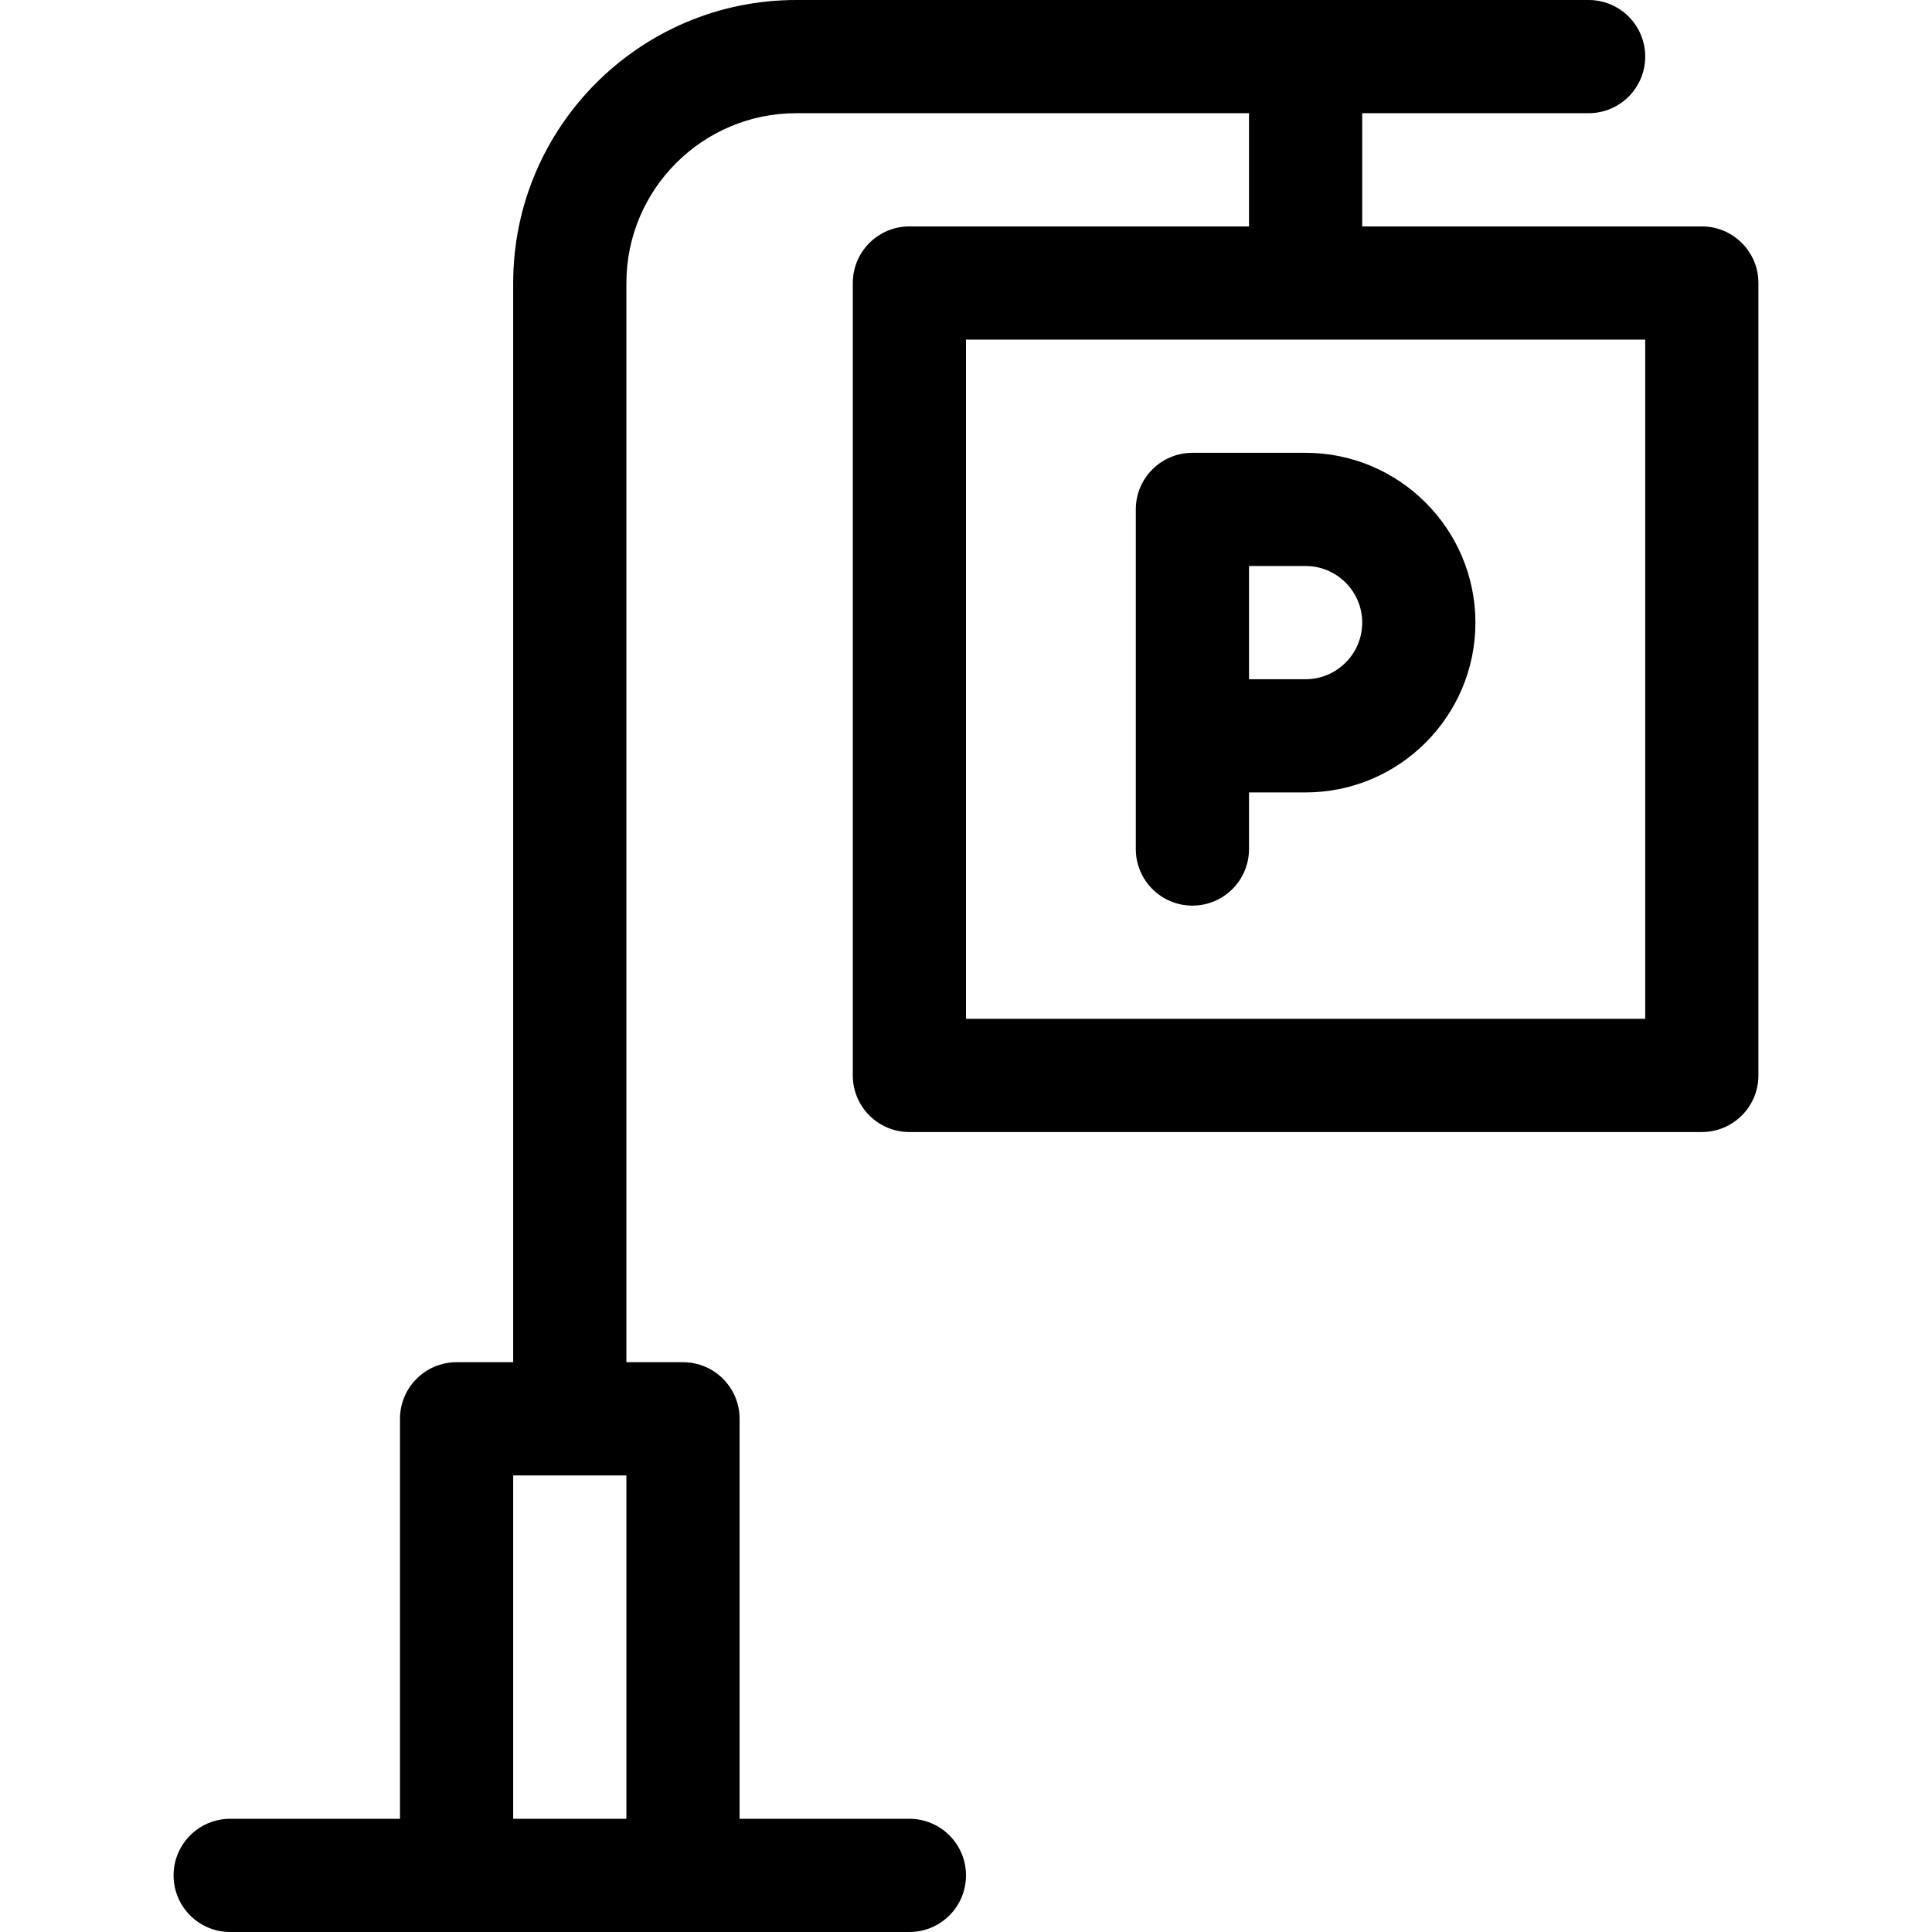
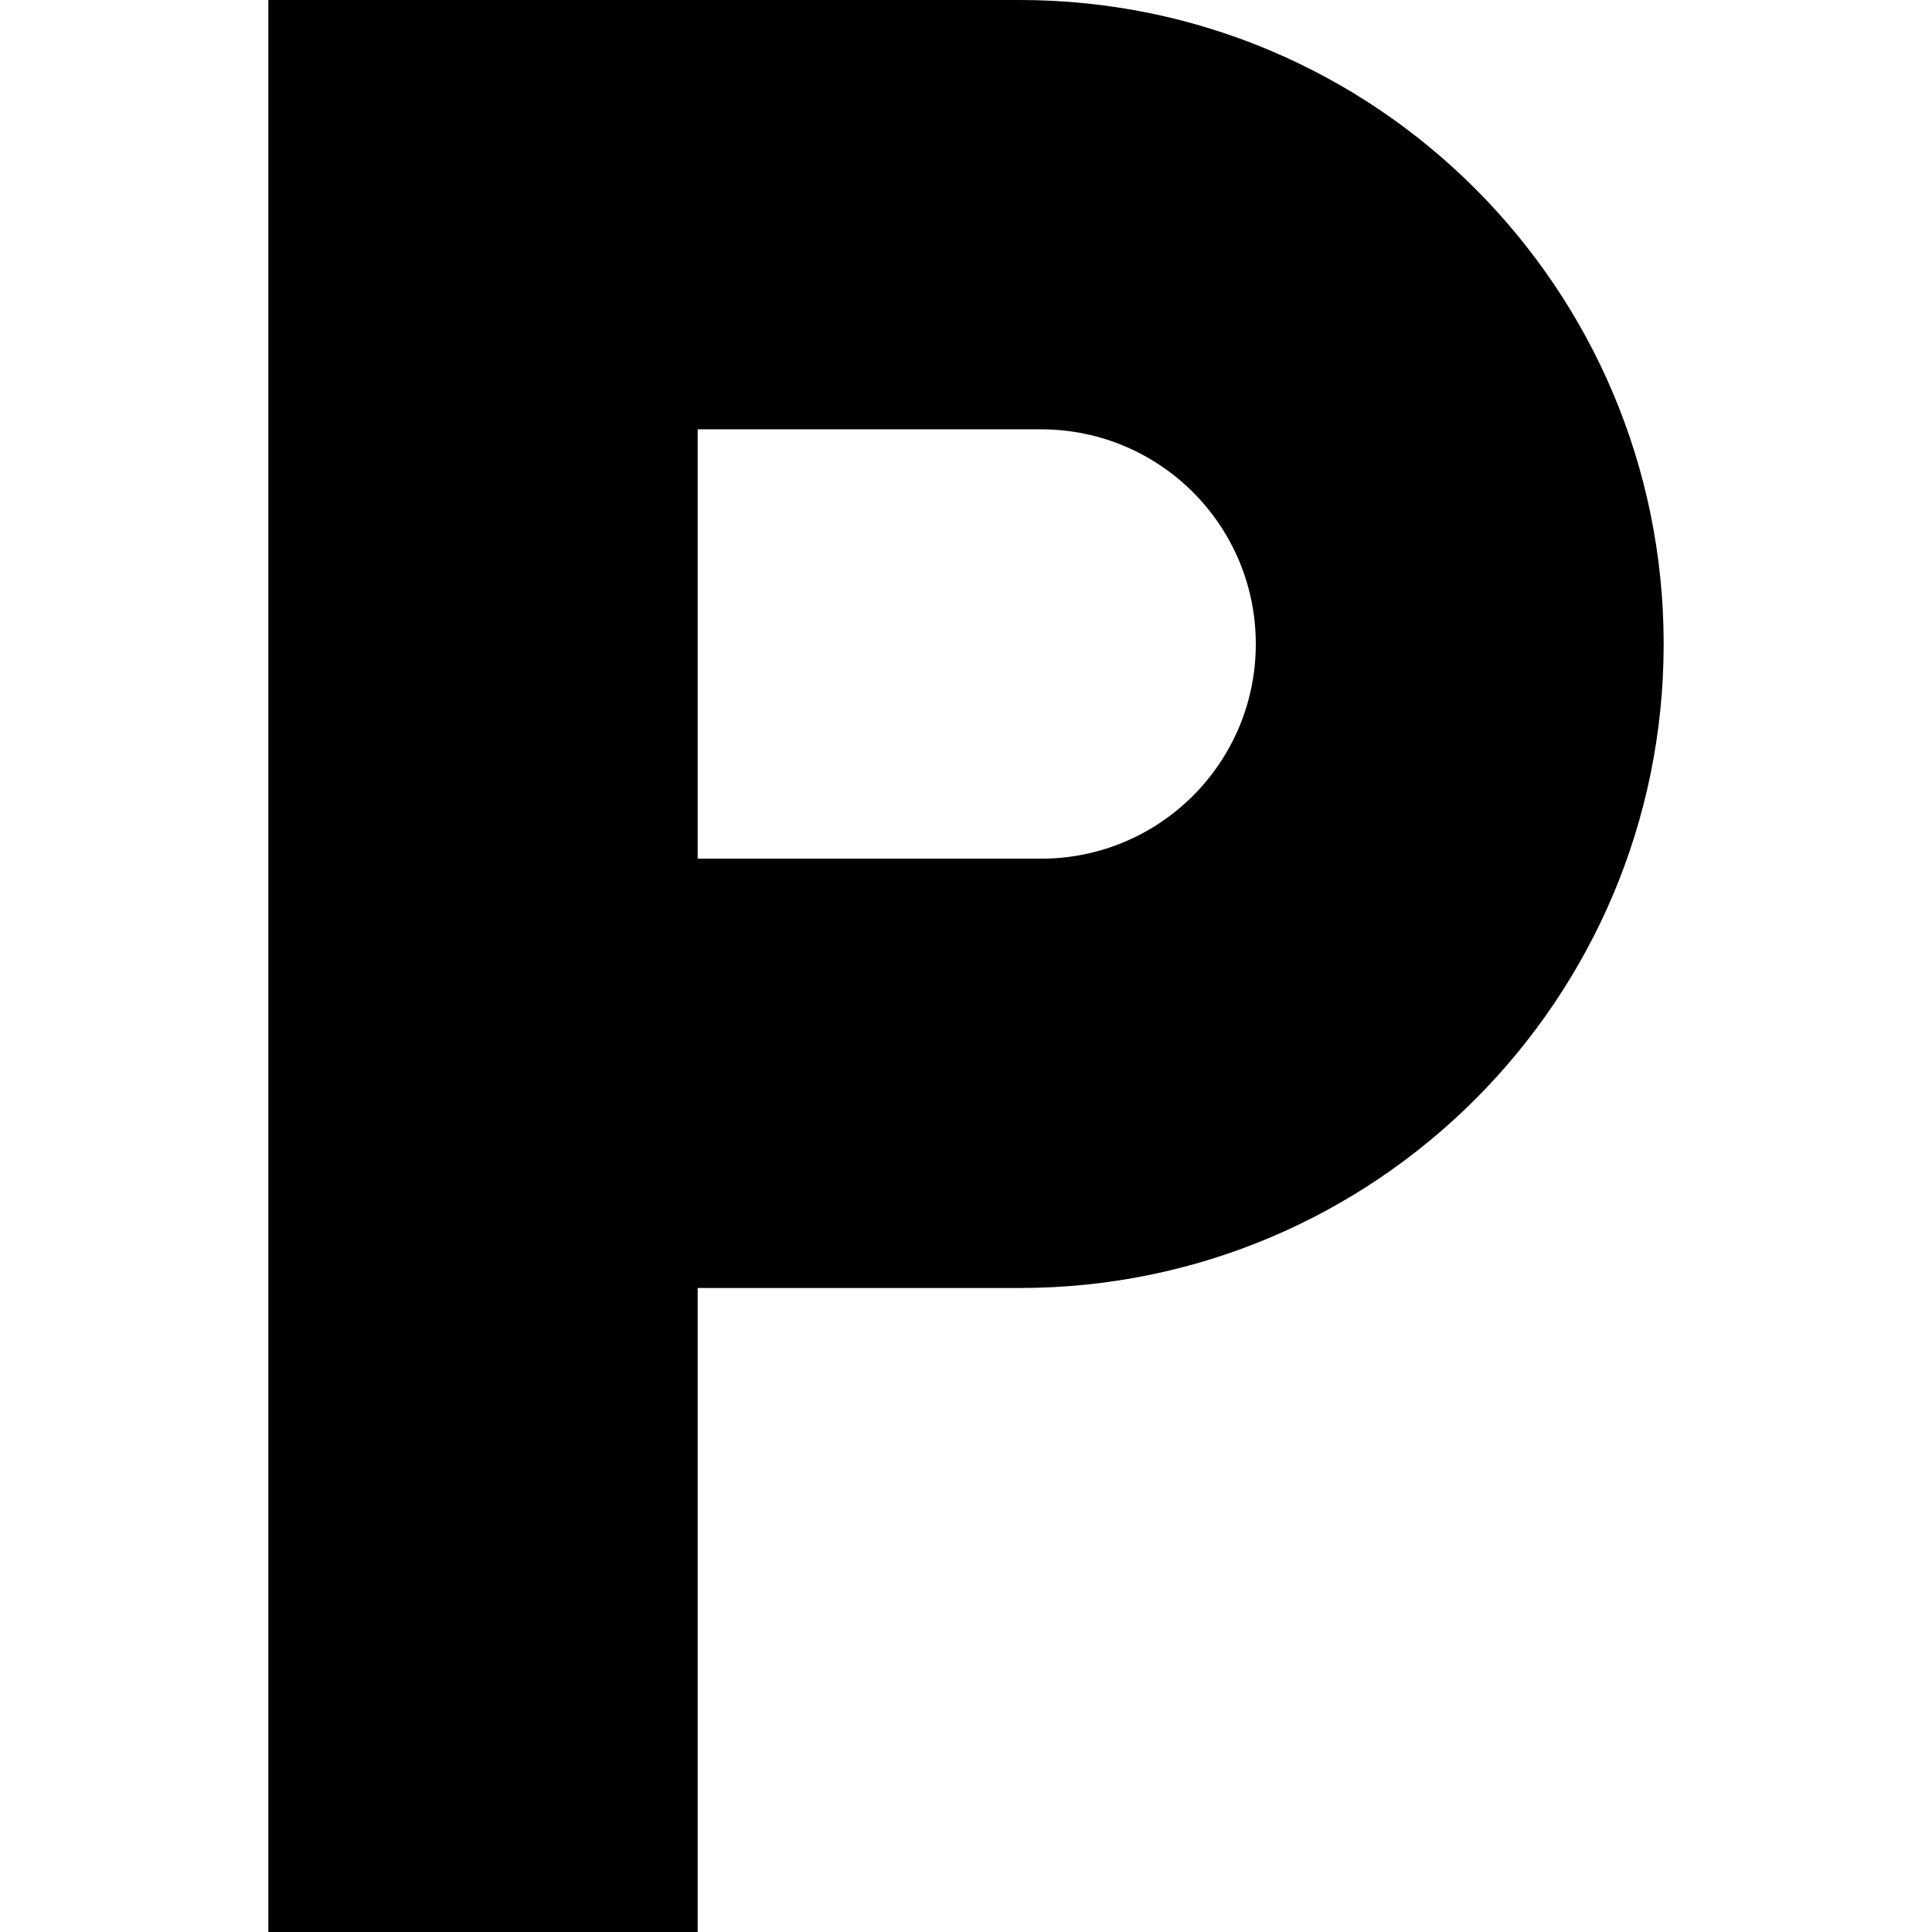
- <svg xmlns="http://www.w3.org/2000/svg" id="Capa_1" enable-background="new 0 0 512 512" height="512" viewBox="0 0 512 512" width="512">
+ <svg xmlns="http://www.w3.org/2000/svg" version="1.1" id="Capa_1" x="0px" y="0px" viewBox="0 0 384 384" style="enable-background:new 0 0 384 384;" xml:space="preserve">
  <g>
-     <path d="m61 512h180c8.284 0 15-6.716 15-15s-6.716-15-15-15h-45v-106c0-8.284-6.716-15-15-15h-15v-286c0-24.813 20.187-45 45-45h120v30h-90c-8.284 0-15 6.716-15 15v210c0 8.284 6.716 15 15 15h210c8.284 0 15-6.716 15-15v-210c0-8.284-6.716-15-15-15h-90v-30h60c8.284 0 15-6.716 15-15s-6.716-15-15-15h-210c-41.355 0-75 33.645-75 75v286h-15c-8.284 0-15 6.716-15 15v106h-45c-8.284 0-15 6.716-15 15s6.716 15 15 15zm375-242h-180v-180h180zm-300 121h30v91h-30z" />
-     <path d="m316 120c-8.284 0-15 6.716-15 15v90c0 8.284 6.716 15 15 15s15-6.716 15-15v-15h15c24.813 0 45-20.187 45-45s-20.187-45-45-45zm45 45c0 8.271-6.729 15-15 15h-15v-30h15c8.271 0 15 6.729 15 15z" />
+     <g>
+       <path d="M202.667,0H53.333v384h85.333V256h64c70.72,0,128-57.28,128-128S273.387,0,202.667,0z M206.933,170.667h-68.267V85.333    h68.267c23.573,0,42.667,19.093,42.667,42.667S230.507,170.667,206.933,170.667z" />
+     </g>
  </g>
+   <g>
+ </g>
+   <g>
+ </g>
+   <g>
+ </g>
+   <g>
+ </g>
+   <g>
+ </g>
+   <g>
+ </g>
+   <g>
+ </g>
+   <g>
+ </g>
+   <g>
+ </g>
+   <g>
+ </g>
+   <g>
+ </g>
+   <g>
+ </g>
+   <g>
+ </g>
+   <g>
+ </g>
+   <g>
+ </g>
</svg>
